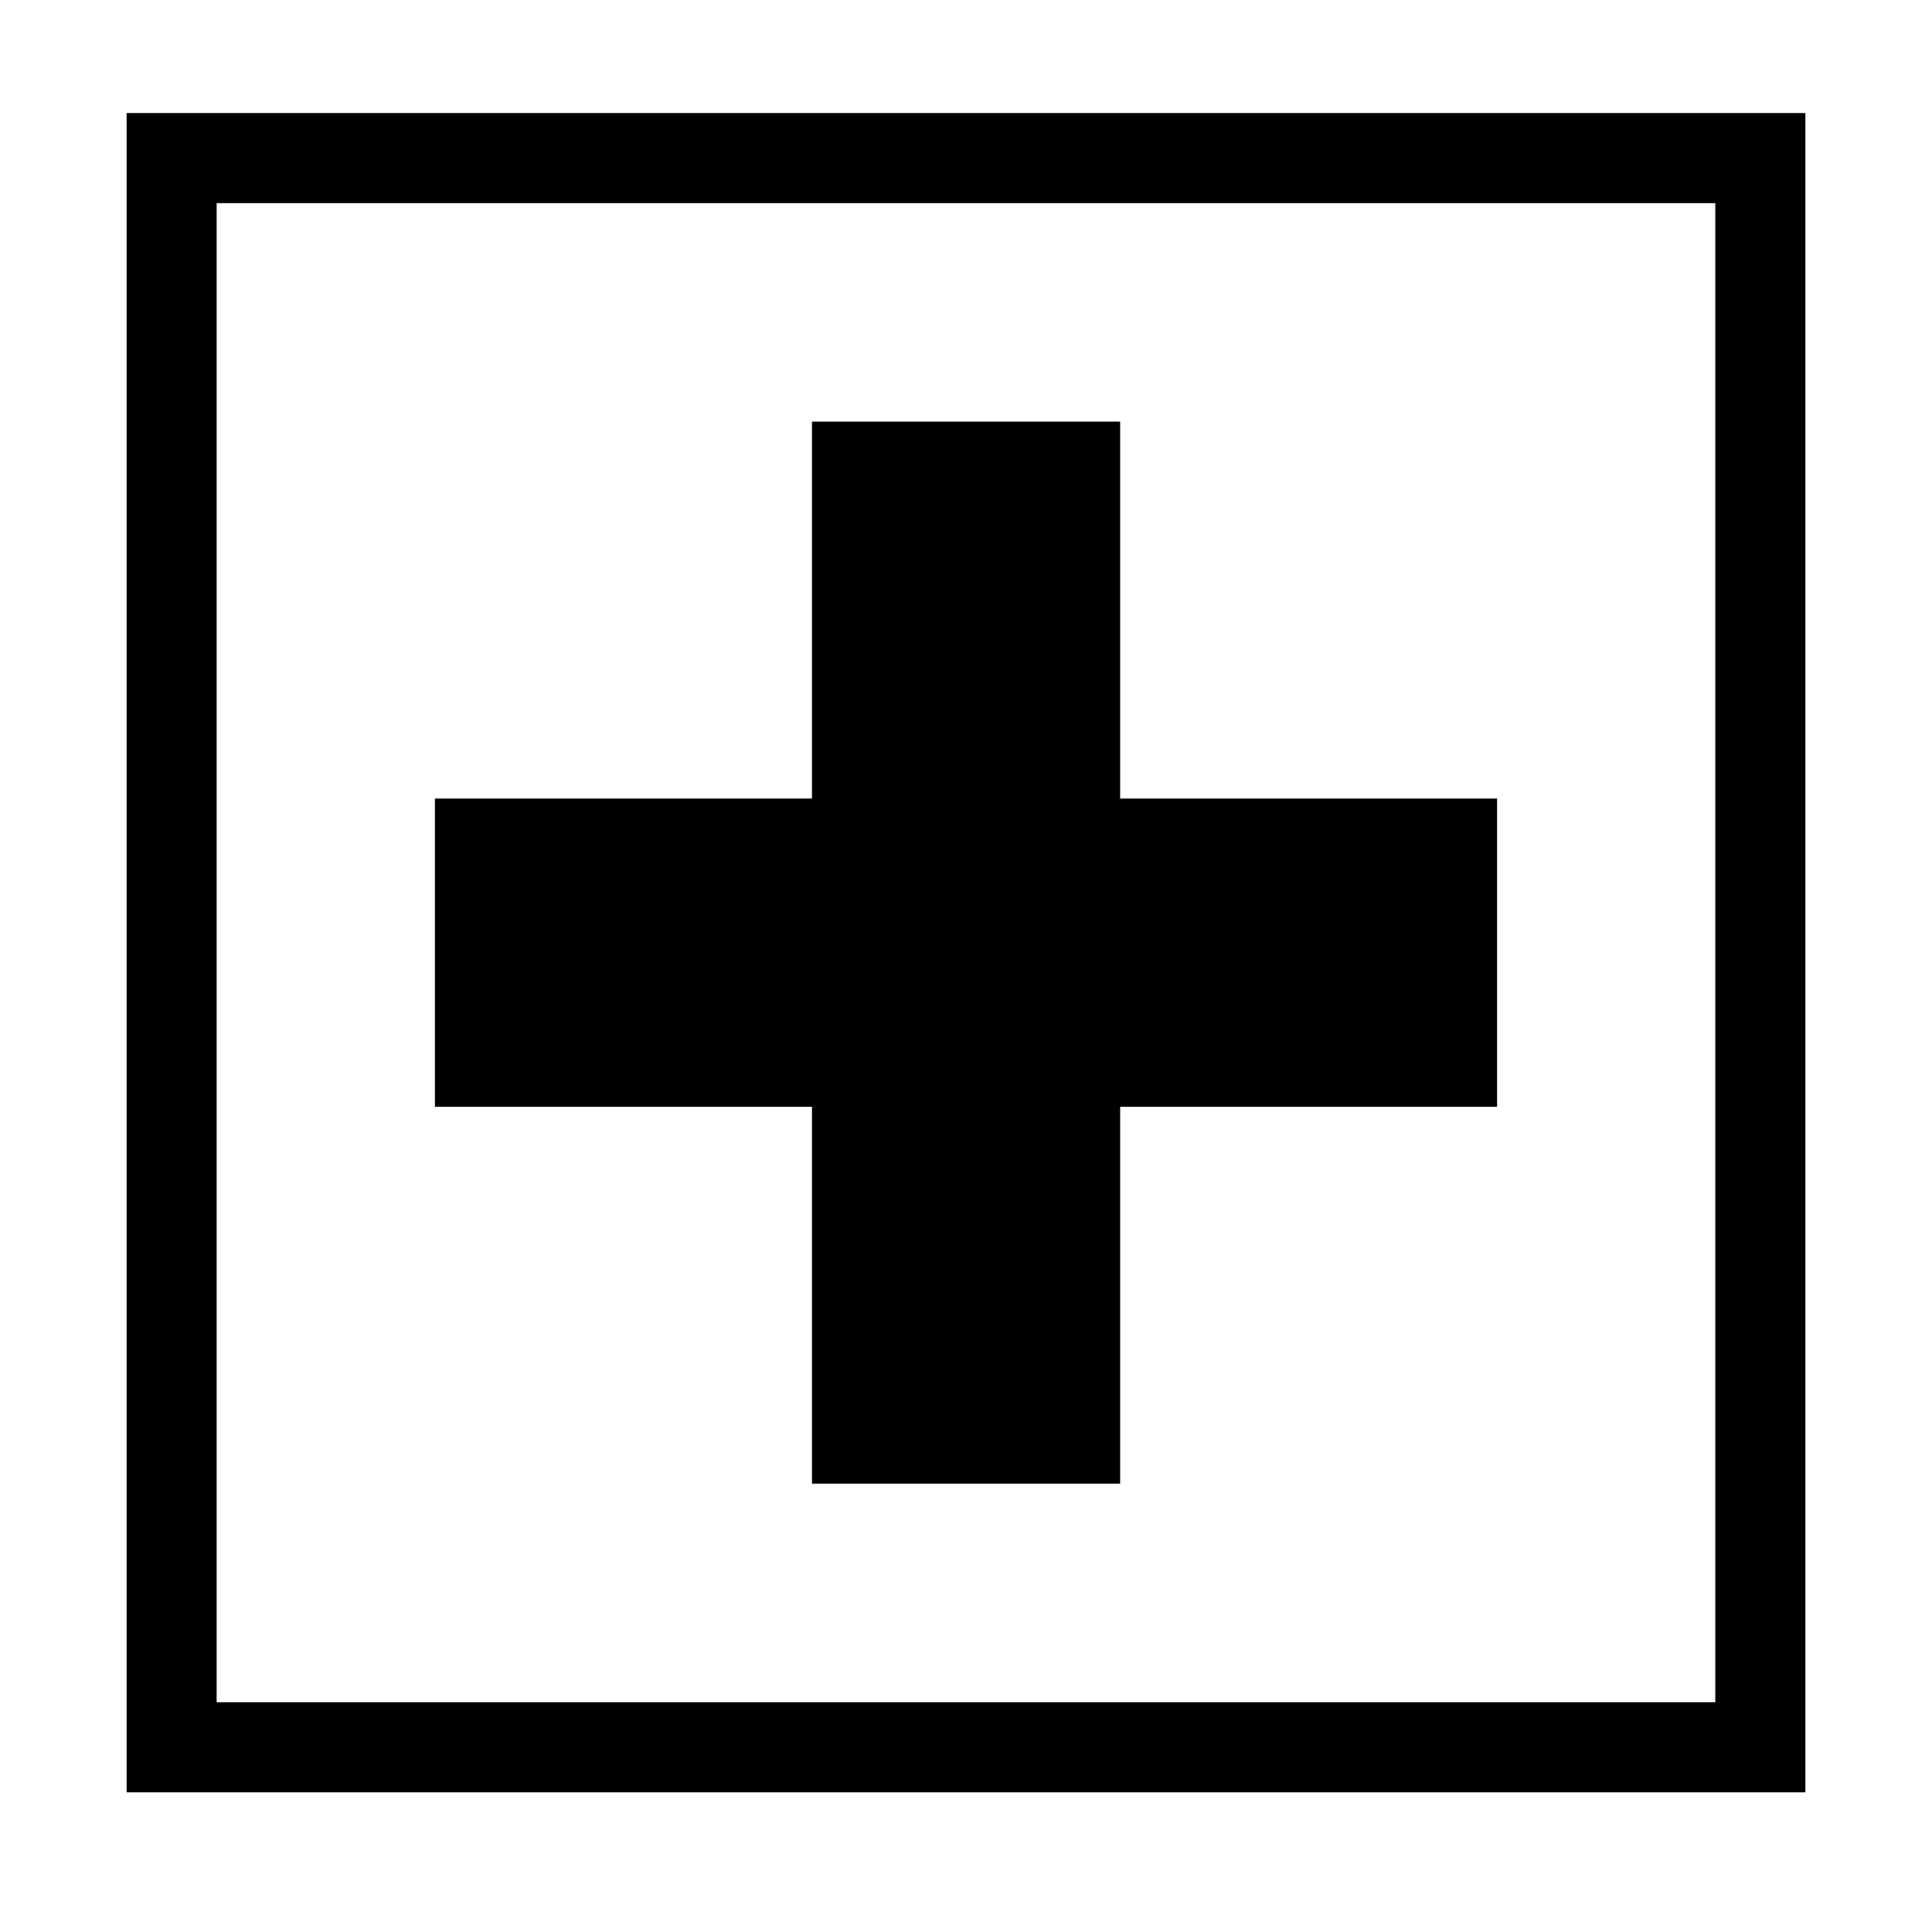
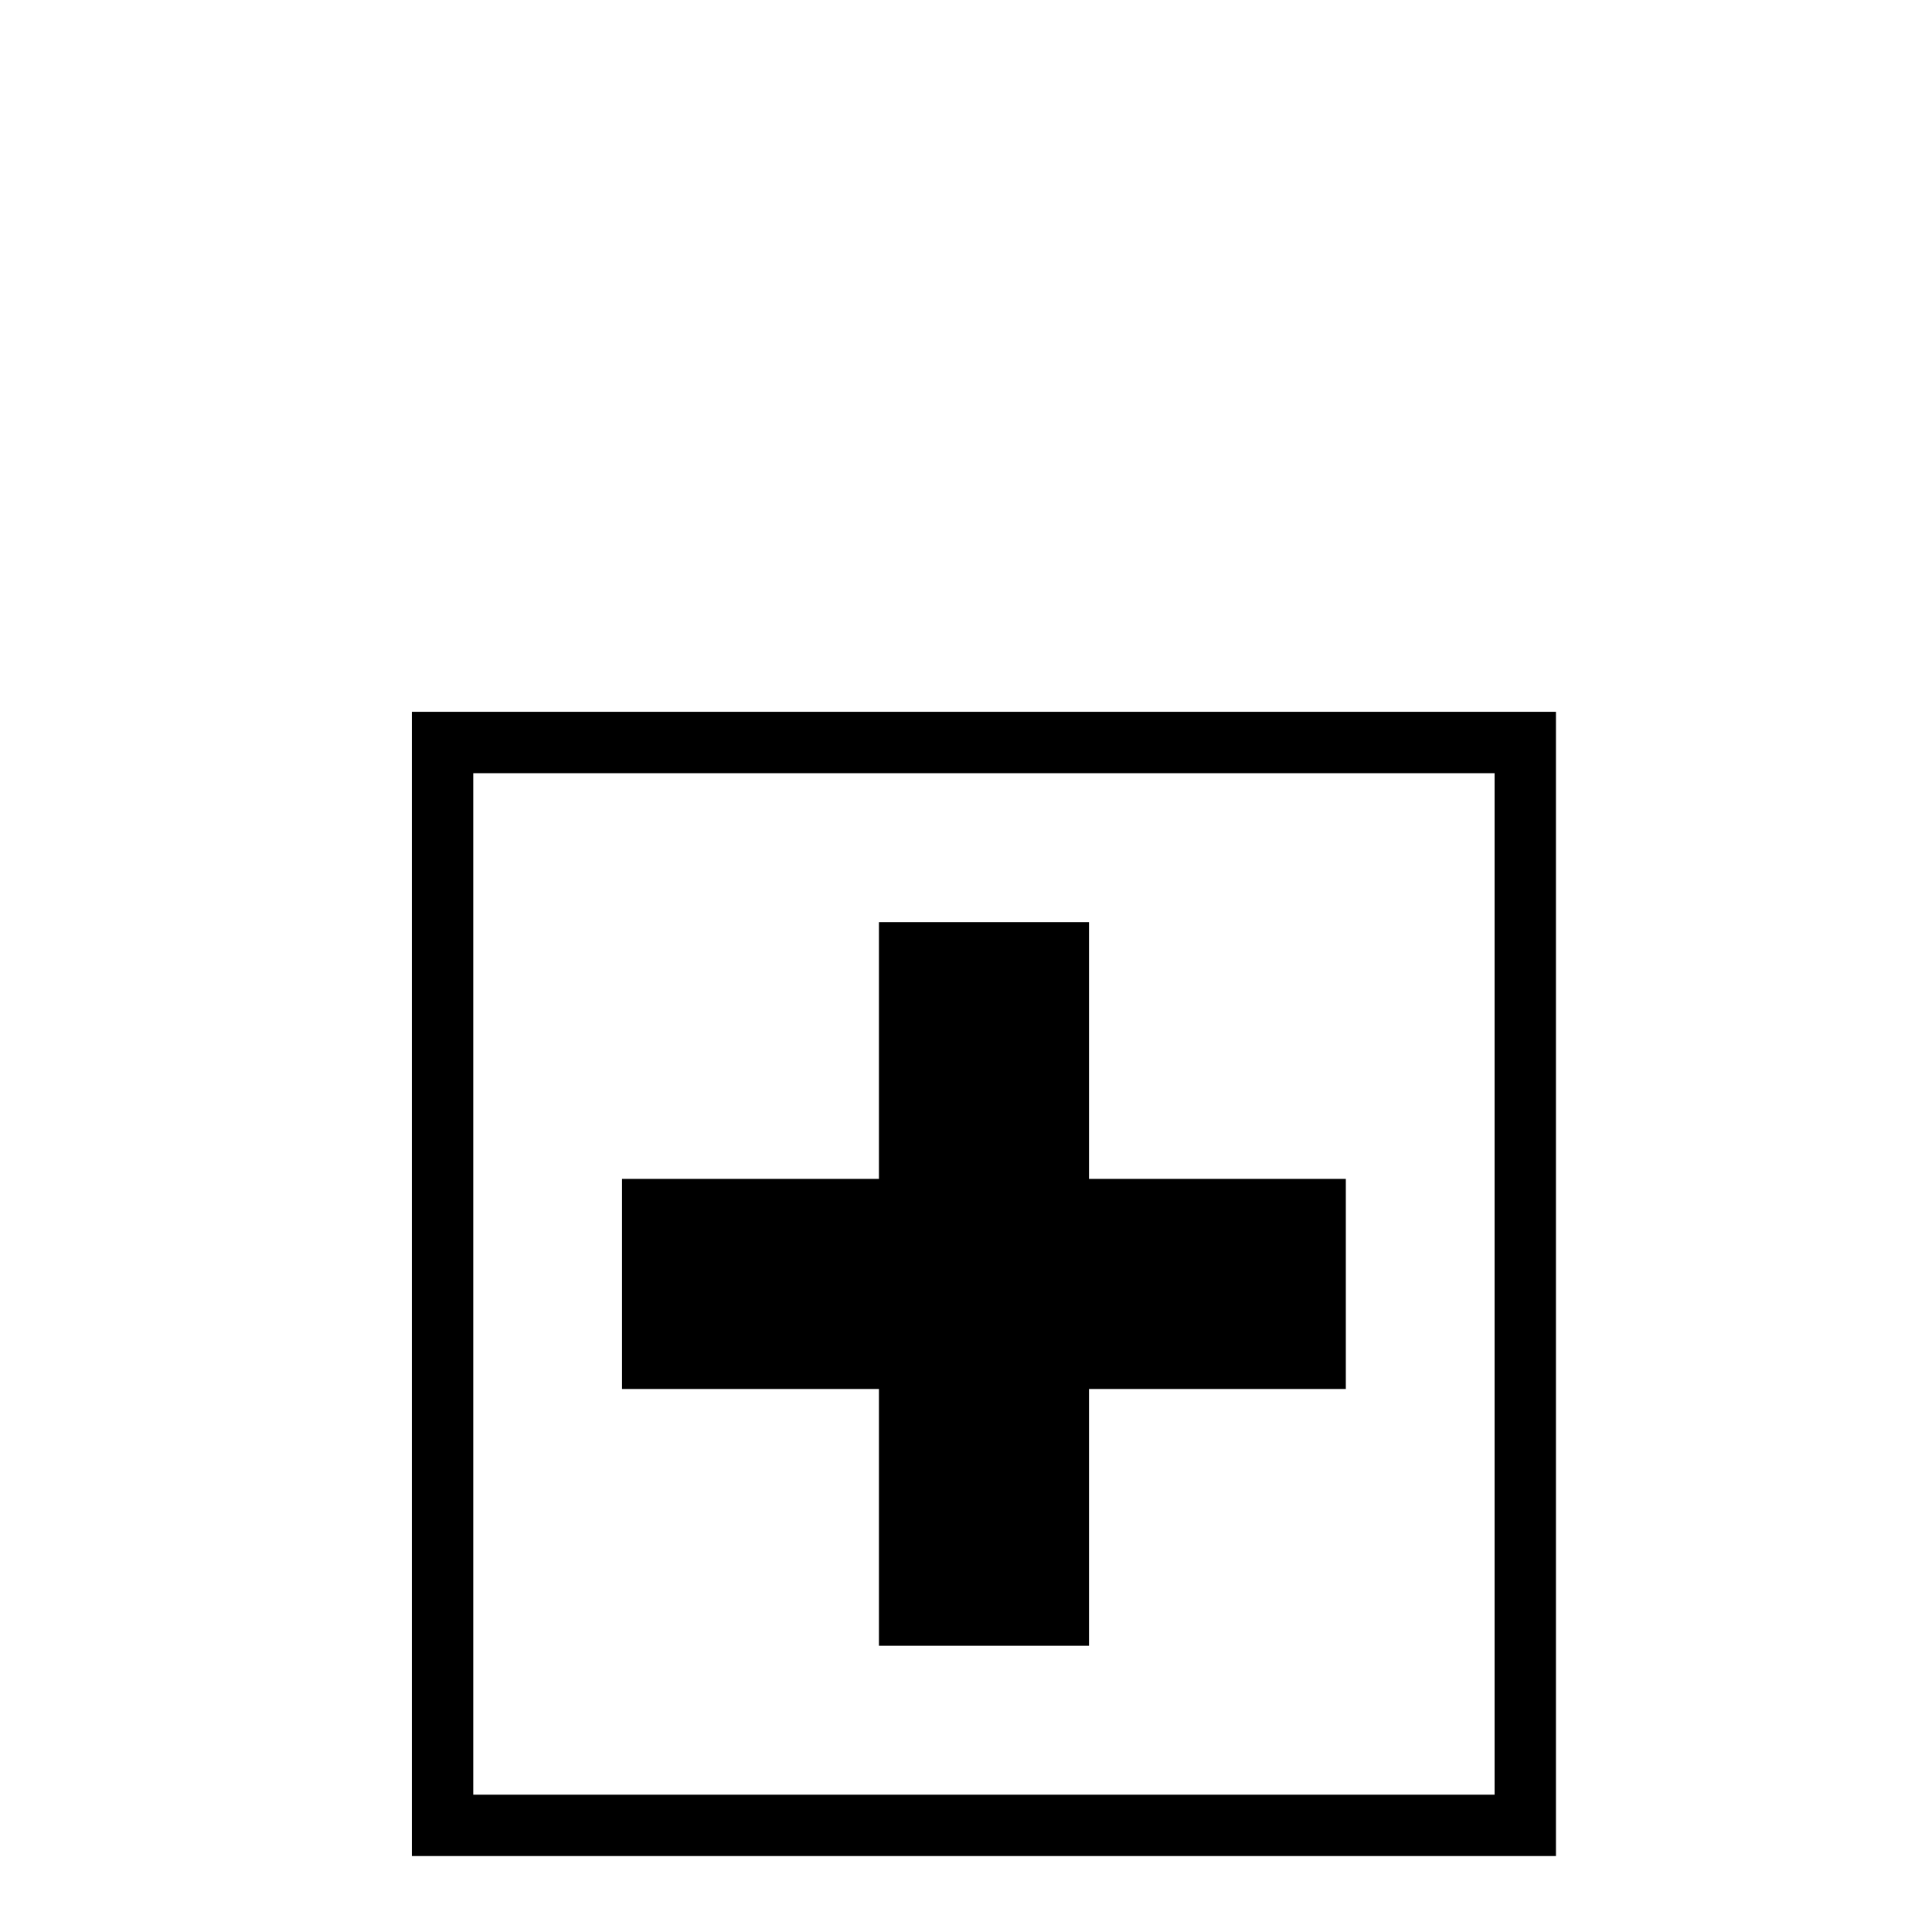
- <svg xmlns="http://www.w3.org/2000/svg" version="1.0" x="0px" y="0px" width="30.668px" height="30.24px" viewBox="0 0 30.668 30.24" enable-background="new 0 0 30.668 30.24" xml:space="preserve">
+ <svg xmlns="http://www.w3.org/2000/svg" version="1.0" x="0px" y="0px" width="45px" height="45px" viewBox="0 0 45 45" enable-background="new 0 0 45 45" xml:space="preserve">
  <g id="Layer_9" display="none">
    <g display="inline">
-       <path d="M13.842,19.963c0,0,0-2.237,0-2.685c0-1.818,0.301-2.537,2.332-3.885c1.062-0.704,1.753-1.167,1.753-2.21    c0-1.233-0.885-2.151-2.621-2.151c-1.777,0-2.703,1.114-2.703,2.781c0,0.408,0,1.125,0,1.125H9.486c0,0,0-1.153,0-1.506    c0-2.679,2.435-5.443,5.819-5.443c3.481,0,5.876,2.385,5.876,5.371c0,1.964-0.82,2.814-3.058,4.463    c-1.048,0.771-1.185,0.9-1.185,2.01c0,0.328,0,2.13,0,2.13H13.842z" />
-       <rect x="13.842" y="21.148" width="3.119" height="3.104" />
-       <path d="M27.6,28.098H3.068c-0.392,0-0.71-0.318-0.71-0.71V2.852c0-0.392,0.318-0.71,0.71-0.71H27.6c0.392,0,0.71,0.318,0.71,0.71    v24.536C28.31,27.78,27.992,28.098,27.6,28.098z M3.778,26.678H26.89V3.562H3.778V26.678z" />
+       <path d="M21.425,34.749c0,0,0-2.237,0-2.685c0-1.818,0.301-2.537,2.332-3.885c1.062-0.704,1.753-1.167,1.753-2.21    c0-1.233-0.885-2.151-2.621-2.151c-1.777,0-2.703,1.114-2.703,2.781c0,0.408,0,1.125,0,1.125H17.07c0,0,0-1.153,0-1.506    c0-2.679,2.435-5.443,5.819-5.443c3.481,0,5.876,2.385,5.876,5.371c0,1.964-0.82,2.814-3.058,4.463    c-1.048,0.771-1.185,0.9-1.185,2.01c0,0.328,0,2.13,0,2.13H21.425z" />
+       <rect x="21.425" y="35.934" width="3.119" height="3.104" />
+       <path d="M35.183,42.884H10.652c-0.392,0-0.71-0.318-0.71-0.71V17.638c0-0.392,0.318-0.71,0.71-0.71h24.531    c0.392,0,0.71,0.318,0.71,0.71v24.536C35.893,42.565,35.575,42.884,35.183,42.884z M11.362,41.464h23.111V18.348H11.362V41.464z" />
    </g>
  </g>
  <g id="Layer_8" display="none">
    <g display="inline">
-       <path d="M7.043,18.928c0,0,0.267,0.022,0.267,0.111c0,0.244,0,7.82,0,7.82s0.017,0.053,0.052,0.053c0.194,0,0.862,0,0.885,0    c0.036,0,0.036-0.047,0.036-0.047s0.731-7.554,0.835-7.833c0,0,0.011-0.059,0.094-0.059c0.136,0,0.901,0.008,1.266,0    c0.064,0,0.079-0.045,0.064-0.064c-0.013-0.097-1.754-6.508-1.784-6.875c-0.012-0.188,0.141-0.973,0.24-1.2    c0.081-0.223,0.214-0.208,0.313-0.114c0.123,0.114,1.895,4.986,1.981,5.091c0.082,0.108,0.956-0.149,0.956-0.302    c-0.009-0.15-2.062-7.291-2.291-7.67C9.739,7.487,8.512,7.271,7.11,7.271H7.043H7.035H6.968c-1.403,0-2.638,0.216-2.846,0.569    c-0.233,0.38-2.282,7.52-2.282,7.67c-0.009,0.152,0.866,0.41,0.952,0.302c0.086-0.105,1.852-4.977,1.971-5.091    c0.108-0.095,0.227-0.109,0.322,0.114c0.088,0.227,0.251,1.012,0.235,1.2c-0.027,0.366-1.782,6.777-1.803,6.875    c-0.003,0.019,0.005,0.064,0.073,0.064c0.365,0.008,1.136,0,1.28,0c0.077,0,0.091,0.059,0.091,0.059    c0.102,0.28,0.832,7.833,0.832,7.833s0,0.047,0.037,0.047c0.031,0,0.693,0,0.884,0c0.034,0,0.054-0.053,0.054-0.053    s0-7.576,0-7.82c0-0.089,0.266-0.111,0.266-0.111H7.043" />
-       <path d="M5.863,3.801C5.54,4.168,5.49,4.728,5.527,5.252c0.084,1.012,0.51,1.938,1.748,1.769c1.38-0.197,1.696-2.674,0.646-3.436    C7.592,3.341,7.201,3.328,6.747,3.328C6.385,3.422,6.111,3.521,5.863,3.801" />
-       <path d="M22.534,3.801c-0.322,0.367-0.372,0.935-0.34,1.459c0.091,1.004,0.513,1.941,1.75,1.761    c1.38-0.197,1.696-2.674,0.653-3.436c-0.333-0.244-0.723-0.257-1.188-0.257C23.059,3.422,22.786,3.521,22.534,3.801" />
-       <path d="M20.74,7.853c-0.349,0.546-0.488,1.35-0.649,1.988c-0.402,1.661-0.769,3.372-1.081,5.081    c-0.067,0.366-0.355,1.328-0.214,1.674c0.025,0.03,0.047,0.056,0.071,0.086c0.153,0.092,1.01,0.322,1.175,0.164    c0.251-0.23,0.292-0.882,0.388-1.209c0.384-1.492,0.77-2.987,1.147-4.476c0.009,0,0.009,0,0.024,0    c0.106,0.757,0.22,1.52,0.333,2.279c-0.769,4.479-2.301,13.463-2.301,13.463s1.236,0,1.849,0c0.766-3.136,1.525-6.283,2.28-9.434    c0.014,0,0.018,0,0.021,0c0.771,3.105,2.362,9.434,2.362,9.434s1.495,0,1.812,0c-0.197-1.192-0.392-2.394-0.585-3.585    c-0.575-3.303-1.138-6.606-1.7-9.914c0.107-0.744,0.226-1.5,0.335-2.244h0.017c0.117,0.413,0.224,0.824,0.339,1.24    c0.293,1.156,0.582,2.312,0.876,3.469c0.073,0.28,0.114,0.774,0.316,0.985c0.181,0.186,1.049-0.031,1.201-0.167    c0.13-0.107,0.047-0.357,0.027-0.488c-0.379-2.232-0.805-4.517-1.376-6.686c-0.139-0.515-0.227-1.373-0.63-1.76    C26.205,7.201,21.166,7.19,20.74,7.853" />
-       <path d="M16.046,26.913V3.408c0-0.044-0.044-0.08-0.079-0.08h-1.307c-0.041,0-0.071,0.036-0.071,0.08v23.505H16.046z" />
+       <path d="M14.627,33.714c0,0,0.267,0.022,0.267,0.111c0,0.244,0,7.82,0,7.82s0.017,0.053,0.052,0.053c0.194,0,0.862,0,0.885,0    c0.036,0,0.036-0.048,0.036-0.048s0.731-7.554,0.835-7.833c0,0,0.011-0.059,0.094-0.059c0.136,0,0.901,0.008,1.266,0    c0.064,0,0.079-0.045,0.064-0.064c-0.013-0.097-1.754-6.508-1.784-6.874c-0.012-0.188,0.141-0.974,0.24-1.2    c0.081-0.223,0.214-0.209,0.313-0.114c0.123,0.114,1.895,4.986,1.981,5.091c0.082,0.108,0.956-0.149,0.956-0.302    c-0.009-0.15-2.062-7.29-2.291-7.67c-0.219-0.353-1.445-0.569-2.848-0.569h-0.066h-0.009h-0.066c-1.403,0-2.638,0.217-2.846,0.569    c-0.233,0.38-2.282,7.52-2.282,7.67c-0.009,0.152,0.866,0.41,0.952,0.302c0.086-0.104,1.852-4.977,1.971-5.091    c0.108-0.095,0.227-0.108,0.322,0.114c0.088,0.227,0.251,1.012,0.235,1.2c-0.027,0.366-1.782,6.777-1.803,6.874    c-0.003,0.02,0.005,0.064,0.073,0.064c0.365,0.008,1.136,0,1.28,0c0.077,0,0.091,0.059,0.091,0.059    c0.102,0.279,0.832,7.833,0.832,7.833s0,0.048,0.037,0.048c0.031,0,0.693,0,0.884,0c0.034,0,0.054-0.053,0.054-0.053    s0-7.576,0-7.82c0-0.089,0.266-0.111,0.266-0.111H14.627" />
+       <path d="M13.446,18.587c-0.323,0.366-0.373,0.927-0.336,1.45c0.084,1.013,0.51,1.938,1.748,1.77    c1.38-0.197,1.696-2.674,0.646-3.437c-0.329-0.243-0.721-0.257-1.175-0.257C13.969,18.207,13.694,18.307,13.446,18.587" />
+       <path d="M30.117,18.587c-0.322,0.366-0.372,0.935-0.34,1.459c0.091,1.004,0.513,1.94,1.75,1.761    c1.38-0.197,1.696-2.674,0.653-3.437c-0.333-0.243-0.723-0.257-1.188-0.257C30.643,18.207,30.369,18.307,30.117,18.587" />
+       <path d="M28.323,22.639c-0.349,0.546-0.488,1.35-0.649,1.988c-0.402,1.661-0.769,3.372-1.081,5.08    c-0.067,0.366-0.355,1.328-0.214,1.675c0.025,0.03,0.047,0.056,0.071,0.086c0.153,0.092,1.01,0.321,1.175,0.164    c0.251-0.23,0.292-0.883,0.388-1.209c0.384-1.492,0.77-2.987,1.147-4.477c0.009,0,0.009,0,0.024,0    c0.106,0.757,0.22,1.521,0.333,2.279c-0.769,4.479-2.301,13.464-2.301,13.464s1.236,0,1.849,0c0.766-3.137,1.525-6.283,2.28-9.434    c0.014,0,0.018,0,0.021,0c0.771,3.105,2.362,9.434,2.362,9.434s1.495,0,1.812,0c-0.197-1.192-0.392-2.394-0.585-3.586    c-0.575-3.303-1.138-6.605-1.7-9.913c0.107-0.744,0.226-1.501,0.335-2.244h0.017c0.117,0.413,0.224,0.824,0.339,1.24    c0.293,1.156,0.582,2.312,0.876,3.469c0.073,0.28,0.114,0.774,0.316,0.984c0.181,0.186,1.049-0.03,1.201-0.167    c0.13-0.107,0.047-0.356,0.027-0.487c-0.379-2.232-0.805-4.518-1.376-6.687c-0.139-0.515-0.227-1.372-0.63-1.76    C33.788,21.986,28.749,21.976,28.323,22.639" />
+       <path d="M23.63,41.698V18.193c0-0.045-0.044-0.08-0.079-0.08h-1.307c-0.041,0-0.071,0.035-0.071,0.08v23.505H23.63z" />
    </g>
  </g>
  <g id="Layer_7" display="none">
    <g display="inline">
-       <path d="M29.545,2.485H1.124C0.51,2.485,0,2.984,0,3.596v23.045c0,0.612,0.51,1.114,1.124,1.114h28.421    c0.63,0,1.123-0.502,1.123-1.114V3.596C30.668,2.984,30.175,2.485,29.545,2.485z M28.443,25.529H2.24V4.711h26.203V25.529z" />
-       <path d="M27.54,16.409l-1.182-1.176c0,0-3.167,3.164-3.894,3.896V7.954h-1.668v11.175c-0.73-0.731-3.899-3.901-3.899-3.901    l-1.177,1.182l5.918,5.908" />
-       <path d="M3.616,13.629l1.169,1.17c0,0,3.185-3.166,3.917-3.901v11.173h1.664V10.898c0.729,0.735,3.898,3.901,3.898,3.901    l1.171-1.17l-5.913-5.92" />
+       <path d="M37.129,17.271H8.708c-0.614,0-1.124,0.499-1.124,1.111v23.045c0,0.612,0.51,1.114,1.124,1.114h28.421    c0.63,0,1.123-0.502,1.123-1.114V18.382C38.252,17.77,37.759,17.271,37.129,17.271z M36.027,40.314H9.824V19.497h26.203V40.314z" />
+       <path d="M35.124,31.194l-1.182-1.176c0,0-3.167,3.164-3.894,3.896V22.739H28.38v11.175c-0.73-0.731-3.899-3.901-3.899-3.901    l-1.177,1.182l5.918,5.908" />
+       <path d="M11.2,28.415l1.169,1.17c0,0,3.185-3.166,3.917-3.901v11.173h1.664V25.684c0.729,0.735,3.898,3.901,3.898,3.901    l1.171-1.17l-5.913-5.92" />
    </g>
  </g>
  <g id="Layer_6" display="none">
    <g display="inline">
-       <polygon points="22.78,0.657 22.78,8.094 15.444,8.094 15.444,15.427 8.084,15.427 7.989,22.762 0.542,22.762 0.542,30.093     0.542,30.24 30.125,30.24 30.125,0.657   " />
-       <path display="none" d="M25.37,26.945l0.003-1.838c0,0-4.998-0.014-6.151-0.014l8.786-8.78l-1.316-1.309l-8.772,8.782    c0.005-1.145,0.005-6.129,0.005-6.129H16.08l-0.003,9.295" />
-       <path d="M11.369,11.938l0.006-1.838c0,0-4.997-0.015-6.151-0.015l8.784-8.776L12.694,0L3.919,8.782    C3.925,7.637,3.925,2.65,3.925,2.65H2.081l-0.002,9.296" />
+       <polygon points="30.363,15.442 30.363,22.879 23.027,22.879 23.027,30.212 15.668,30.212 15.572,37.547 8.126,37.547     8.126,44.878 8.126,45.025 37.709,45.025 37.709,15.442   " />
+       <path display="none" d="M32.953,41.73l0.003-1.838c0,0-4.998-0.014-6.151-0.014l8.786-8.78l-1.316-1.309l-8.772,8.782    c0.005-1.145,0.005-6.129,0.005-6.129h-1.844l-0.003,9.295" />
+       <path d="M18.952,26.723l0.006-1.838c0,0-4.997-0.015-6.151-0.015l8.784-8.776l-1.313-1.309l-8.774,8.782    c0.006-1.146,0.006-6.132,0.006-6.132H9.664l-0.002,9.296" />
    </g>
  </g>
  <g id="Layer_5" display="none">
    <g display="inline">
      <g>
-         <path d="M28.623,29.178H2.045c-0.425,0-0.769-0.344-0.769-0.769V1.832c0-0.425,0.344-0.769,0.769-0.769h26.578     c0.425,0,0.769,0.344,0.769,0.769v26.577C29.392,28.833,29.048,29.178,28.623,29.178z M2.813,27.64h25.041V2.601H2.813V27.64z" />
+         <path d="M36.207,43.963H9.628c-0.425,0-0.769-0.344-0.769-0.769V16.617c0-0.425,0.344-0.769,0.769-0.769h26.578     c0.425,0,0.769,0.344,0.769,0.769v26.577C36.975,43.619,36.631,43.963,36.207,43.963z M10.397,42.425h25.041V17.387H10.397     V42.425z" />
      </g>
-       <path d="M20.753,6.097c0-0.554-0.448-1.003-1.007-1.003c-0.558,0-1.006,0.449-1.006,1.003l-0.807,9.001    c-0.004,0.039,0.024,0.066,0.058,0.066H20.7c0.036,0,0.063-0.027,0.063-0.066L20.753,6.097z" />
-       <path d="M13.487,12.175c0-0.039-0.027-0.066-0.066-0.066h-1.883c-0.036,0-0.063,0.028-0.063,0.066v12.906    c0,0.039,0.027,0.067,0.063,0.067h1.883c0.039,0,0.066-0.028,0.066-0.067V12.175z" />
-       <path d="M20.764,15.508c0-0.039-0.027-0.066-0.063-0.066h-1.882c-0.039,0-0.067,0.027-0.067,0.066v9.573    c0,0.039,0.028,0.067,0.067,0.067H20.7c0.036,0,0.063-0.028,0.063-0.067V15.508z" />
-       <path d="M14.756,5.559c-0.007-0.105-0.098-0.194-0.201-0.194h-0.956v5.685c0,0.061-0.05,0.111-0.111,0.111h-0.54    c-0.059,0-0.108-0.05-0.108-0.111V5.365h-0.921v5.685c0,0.061-0.05,0.111-0.111,0.111h-0.54c-0.059,0-0.108-0.05-0.108-0.111    V5.365h-0.753c-0.104,0-0.194,0.089-0.198,0.194l-0.3,7.055c-0.002,0.105,0.075,0.188,0.182,0.188h4.785    c0.103,0,0.183-0.083,0.178-0.188L14.756,5.559z" />
+       <path d="M28.336,20.882c0-0.554-0.448-1.003-1.007-1.003c-0.558,0-1.006,0.449-1.006,1.003l-0.807,9.002    c-0.004,0.039,0.024,0.066,0.058,0.066h2.709c0.036,0,0.063-0.027,0.063-0.066L28.336,20.882z" />
+       <path d="M21.071,26.961c0-0.039-0.027-0.066-0.066-0.066h-1.883c-0.036,0-0.063,0.027-0.063,0.066v12.905    c0,0.039,0.027,0.067,0.063,0.067h1.883c0.039,0,0.066-0.028,0.066-0.067V26.961z" />
+       <path d="M28.347,30.294c0-0.039-0.027-0.066-0.063-0.066h-1.882c-0.039,0-0.067,0.027-0.067,0.066v9.572    c0,0.039,0.028,0.067,0.067,0.067h1.882c0.036,0,0.063-0.028,0.063-0.067V30.294z" />
+       <path d="M22.339,20.344c-0.007-0.104-0.098-0.193-0.201-0.193h-0.956v5.685c0,0.061-0.05,0.111-0.111,0.111h-0.54    c-0.059,0-0.108-0.051-0.108-0.111V20.15h-0.921v5.685c0,0.061-0.05,0.111-0.111,0.111h-0.54c-0.059,0-0.108-0.051-0.108-0.111    V20.15h-0.753c-0.104,0-0.194,0.089-0.198,0.193l-0.3,7.056c-0.002,0.104,0.075,0.188,0.182,0.188h4.785    c0.103,0,0.183-0.084,0.178-0.188L22.339,20.344z" />
    </g>
  </g>
  <g id="Layer_4" display="none">
    <g display="inline">
-       <polygon points="22.78,0.329 22.78,7.766 15.444,7.766 15.444,15.098 8.084,15.098 7.989,22.432 0.542,22.432 0.542,29.764     0.542,29.912 30.125,29.912 30.125,0.329   " />
-       <path d="M4.067,0.337L4.061,2.176c0,0,4.996,0.014,6.15,0.014l-8.783,8.776l1.312,1.309l8.775-8.782    C11.51,4.638,11.51,9.625,11.51,9.625h1.844l0.002-9.296" />
+       <polygon points="30.363,15.114 30.363,22.552 23.027,22.552 23.027,29.884 15.668,29.884 15.572,37.218 8.126,37.218 8.126,44.55     8.126,44.697 37.709,44.697 37.709,15.114   " />
+       <path d="M11.65,15.123l-0.006,1.839c0,0,4.996,0.014,6.15,0.014l-8.783,8.776l1.312,1.309l8.775-8.782    c-0.006,1.146-0.006,6.132-0.006,6.132h1.844l0.002-9.296" />
    </g>
  </g>
  <g id="Layer_3" display="none">
    <g display="inline">
-       <path d="M28.107,28.619H2.561c-0.4,0-0.724-0.324-0.724-0.724V2.346c0-0.4,0.324-0.724,0.724-0.724h25.546    c0.4,0,0.724,0.324,0.724,0.724v25.549C28.831,28.294,28.507,28.619,28.107,28.619z M3.285,27.17h24.098V3.07H3.285V27.17z" />
-       <path id="L1_NE_Coat_Check_2_" d="M5.171,21.072c0.178,0.639,0.765,1.379,2.055,1.379c1.495,0,16.321,0,16.321,0h0.004    c1.15,0,1.791-0.76,1.971-1.397c0.188-0.657,0.031-1.741-0.829-2.249l-8.735-5.122v-0.54c0-0.538,0.957-0.666,1.432-1.484    c0.286-0.482,0.354-0.898,0.354-1.355c0-0.605-0.561-2.514-2.513-2.514c-1.808,0-2.6,1.523-2.6,2.389    c0,0.923,1.297,1.215,1.391,0.069c0.062-0.729,0.624-1.052,1.198-1.052c0.345,0,1.112,0.275,1.112,1.132    c0,0,0.062,0.737-0.635,1.073c0,0-1.073,0.428-1.073,1.412v0.87l-8.646,5.103C4.983,19.398,4.983,20.418,5.171,21.072z     M6.876,19.941l8.469-4.949l8.516,4.972c0.521,0.33,0.197,1.07-0.335,1.051H7.204C6.635,21.012,6.349,20.316,6.876,19.941z" />
+       <path d="M35.69,43.404H10.145c-0.4,0-0.724-0.324-0.724-0.725V17.131c0-0.399,0.324-0.724,0.724-0.724H35.69    c0.4,0,0.724,0.324,0.724,0.724V42.68C36.415,43.08,36.09,43.404,35.69,43.404z M10.869,41.956h24.098V17.855H10.869V41.956z" />
+       <path id="L1_NE_Coat_Check_2_" d="M12.755,35.857c0.178,0.639,0.765,1.379,2.055,1.379c1.495,0,16.321,0,16.321,0h0.004    c1.15,0,1.791-0.76,1.971-1.397c0.188-0.657,0.031-1.741-0.829-2.249l-8.735-5.122v-0.54c0-0.538,0.957-0.666,1.432-1.484    c0.286-0.482,0.354-0.898,0.354-1.355c0-0.605-0.561-2.514-2.513-2.514c-1.808,0-2.6,1.523-2.6,2.389    c0,0.923,1.297,1.215,1.391,0.069c0.062-0.729,0.624-1.052,1.198-1.052c0.345,0,1.112,0.275,1.112,1.132    c0,0,0.062,0.737-0.635,1.073c0,0-1.073,0.428-1.073,1.412v0.87l-8.646,5.103C12.566,34.184,12.566,35.203,12.755,35.857z     M14.46,34.727l8.469-4.949l8.516,4.972c0.521,0.33,0.197,1.07-0.335,1.051H14.787C14.219,35.797,13.933,35.102,14.46,34.727z" />
    </g>
  </g>
  <g id="Layer_2">
    <g>
-       <path d="M28.658,28.446H2.01V1.794h26.648V28.446z M3.439,27.017h23.789V3.224H3.439V27.017z" />
-       <polygon points="23.764,12.674 17.781,12.674 17.781,6.692 12.889,6.692 12.889,12.674 6.904,12.674 6.904,17.566 12.889,17.566     12.889,23.548 17.781,23.548 17.781,17.566 23.764,17.566   " />
+       <path d="M36.242,43.231H9.593V16.579h26.648V43.231z M11.023,41.802h23.789V18.009H11.023V41.802z" />
+       <polygon points="31.347,27.459 25.365,27.459 25.365,21.478 20.472,21.478 20.472,27.459 14.488,27.459 14.488,32.352     20.472,32.352 20.472,38.333 25.365,38.333 25.365,32.352 31.347,32.352   " />
    </g>
  </g>
  <g id="Layer_1" display="none">
-     <path id="L1_SE_Shop_4_" display="inline" d="M19.596,8.244L19.596,8.244c0-2.354-1.912-4.268-4.265-4.268   c-2.349,0-4.263,1.913-4.263,4.268l0,0H7.021l1.155,18.02h14.312l1.159-18.02H19.596z M12.037,8.244   c0-1.822,1.48-3.297,3.294-3.297c1.818,0,3.296,1.475,3.296,3.297l0,0H12.037L12.037,8.244z" />
+     <path id="L1_SE_Shop_4_" display="inline" d="M27.179,23.029L27.179,23.029c0-2.354-1.912-4.268-4.265-4.268   c-2.349,0-4.263,1.913-4.263,4.268l0,0h-4.048l1.155,18.02h14.312l1.159-18.02H27.179z M19.621,23.029   c0-1.822,1.48-3.297,3.294-3.297c1.818,0,3.296,1.475,3.296,3.297l0,0H19.621L19.621,23.029z" />
  </g>
</svg>
